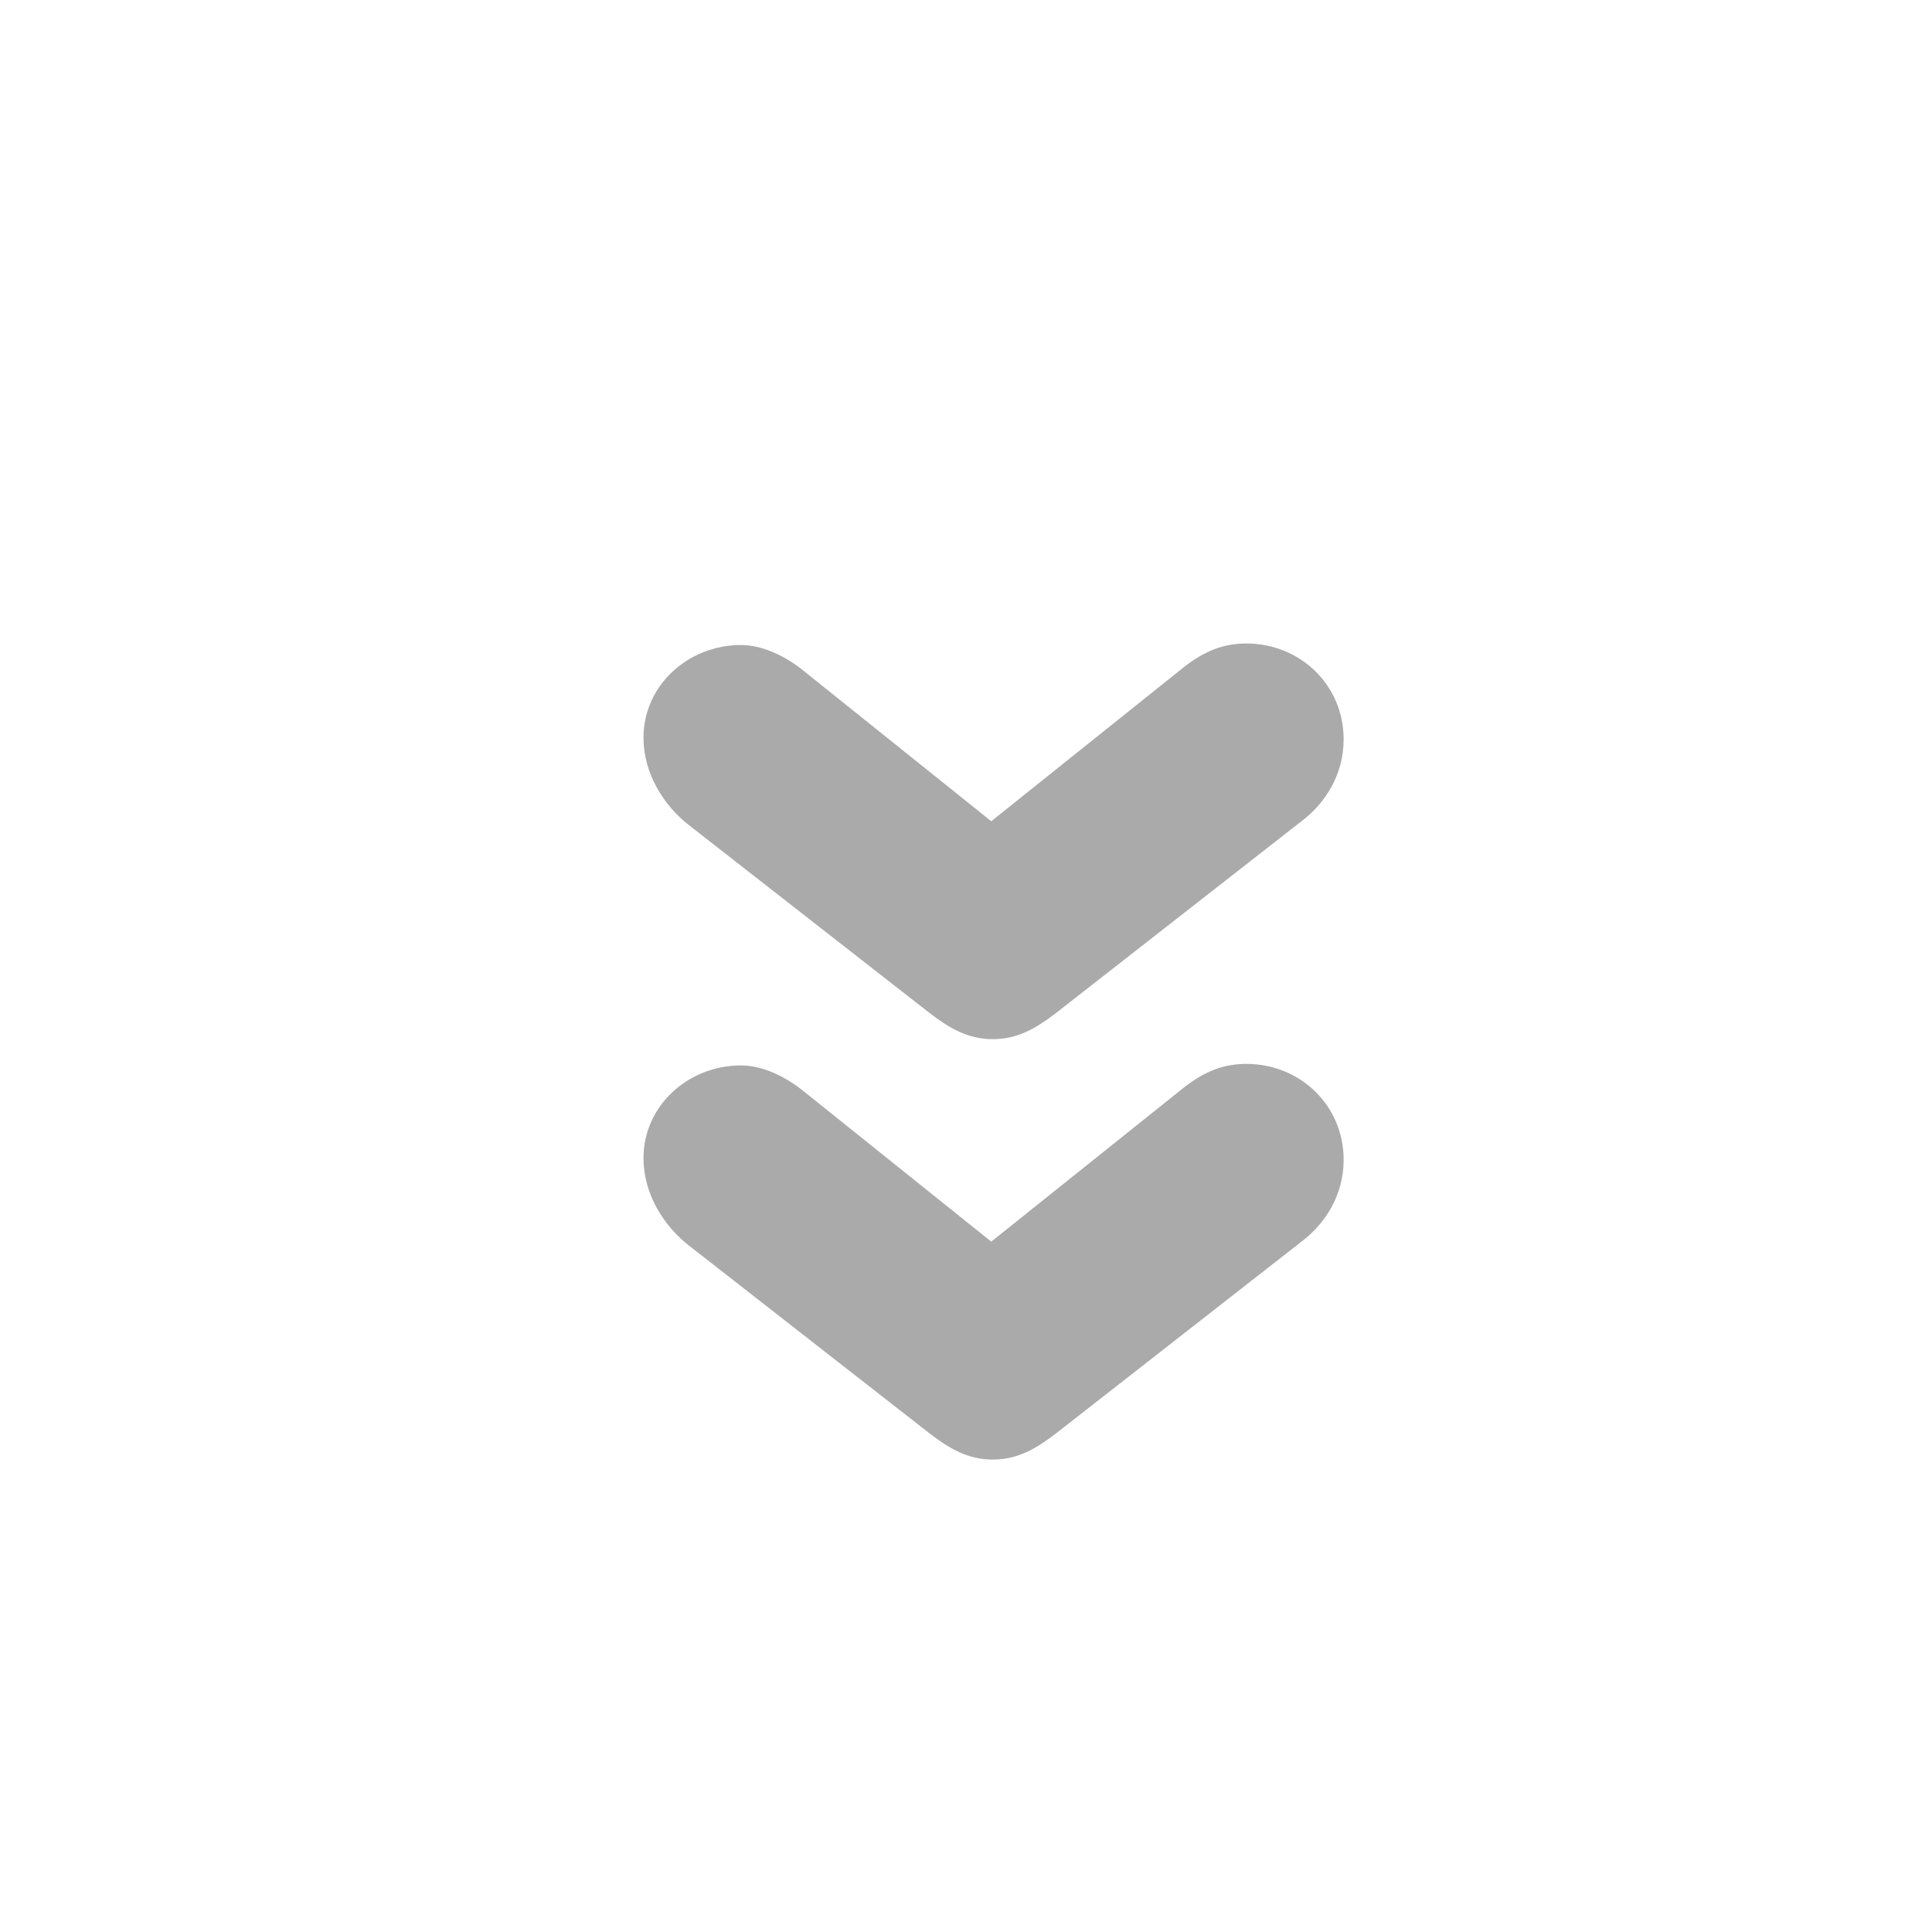
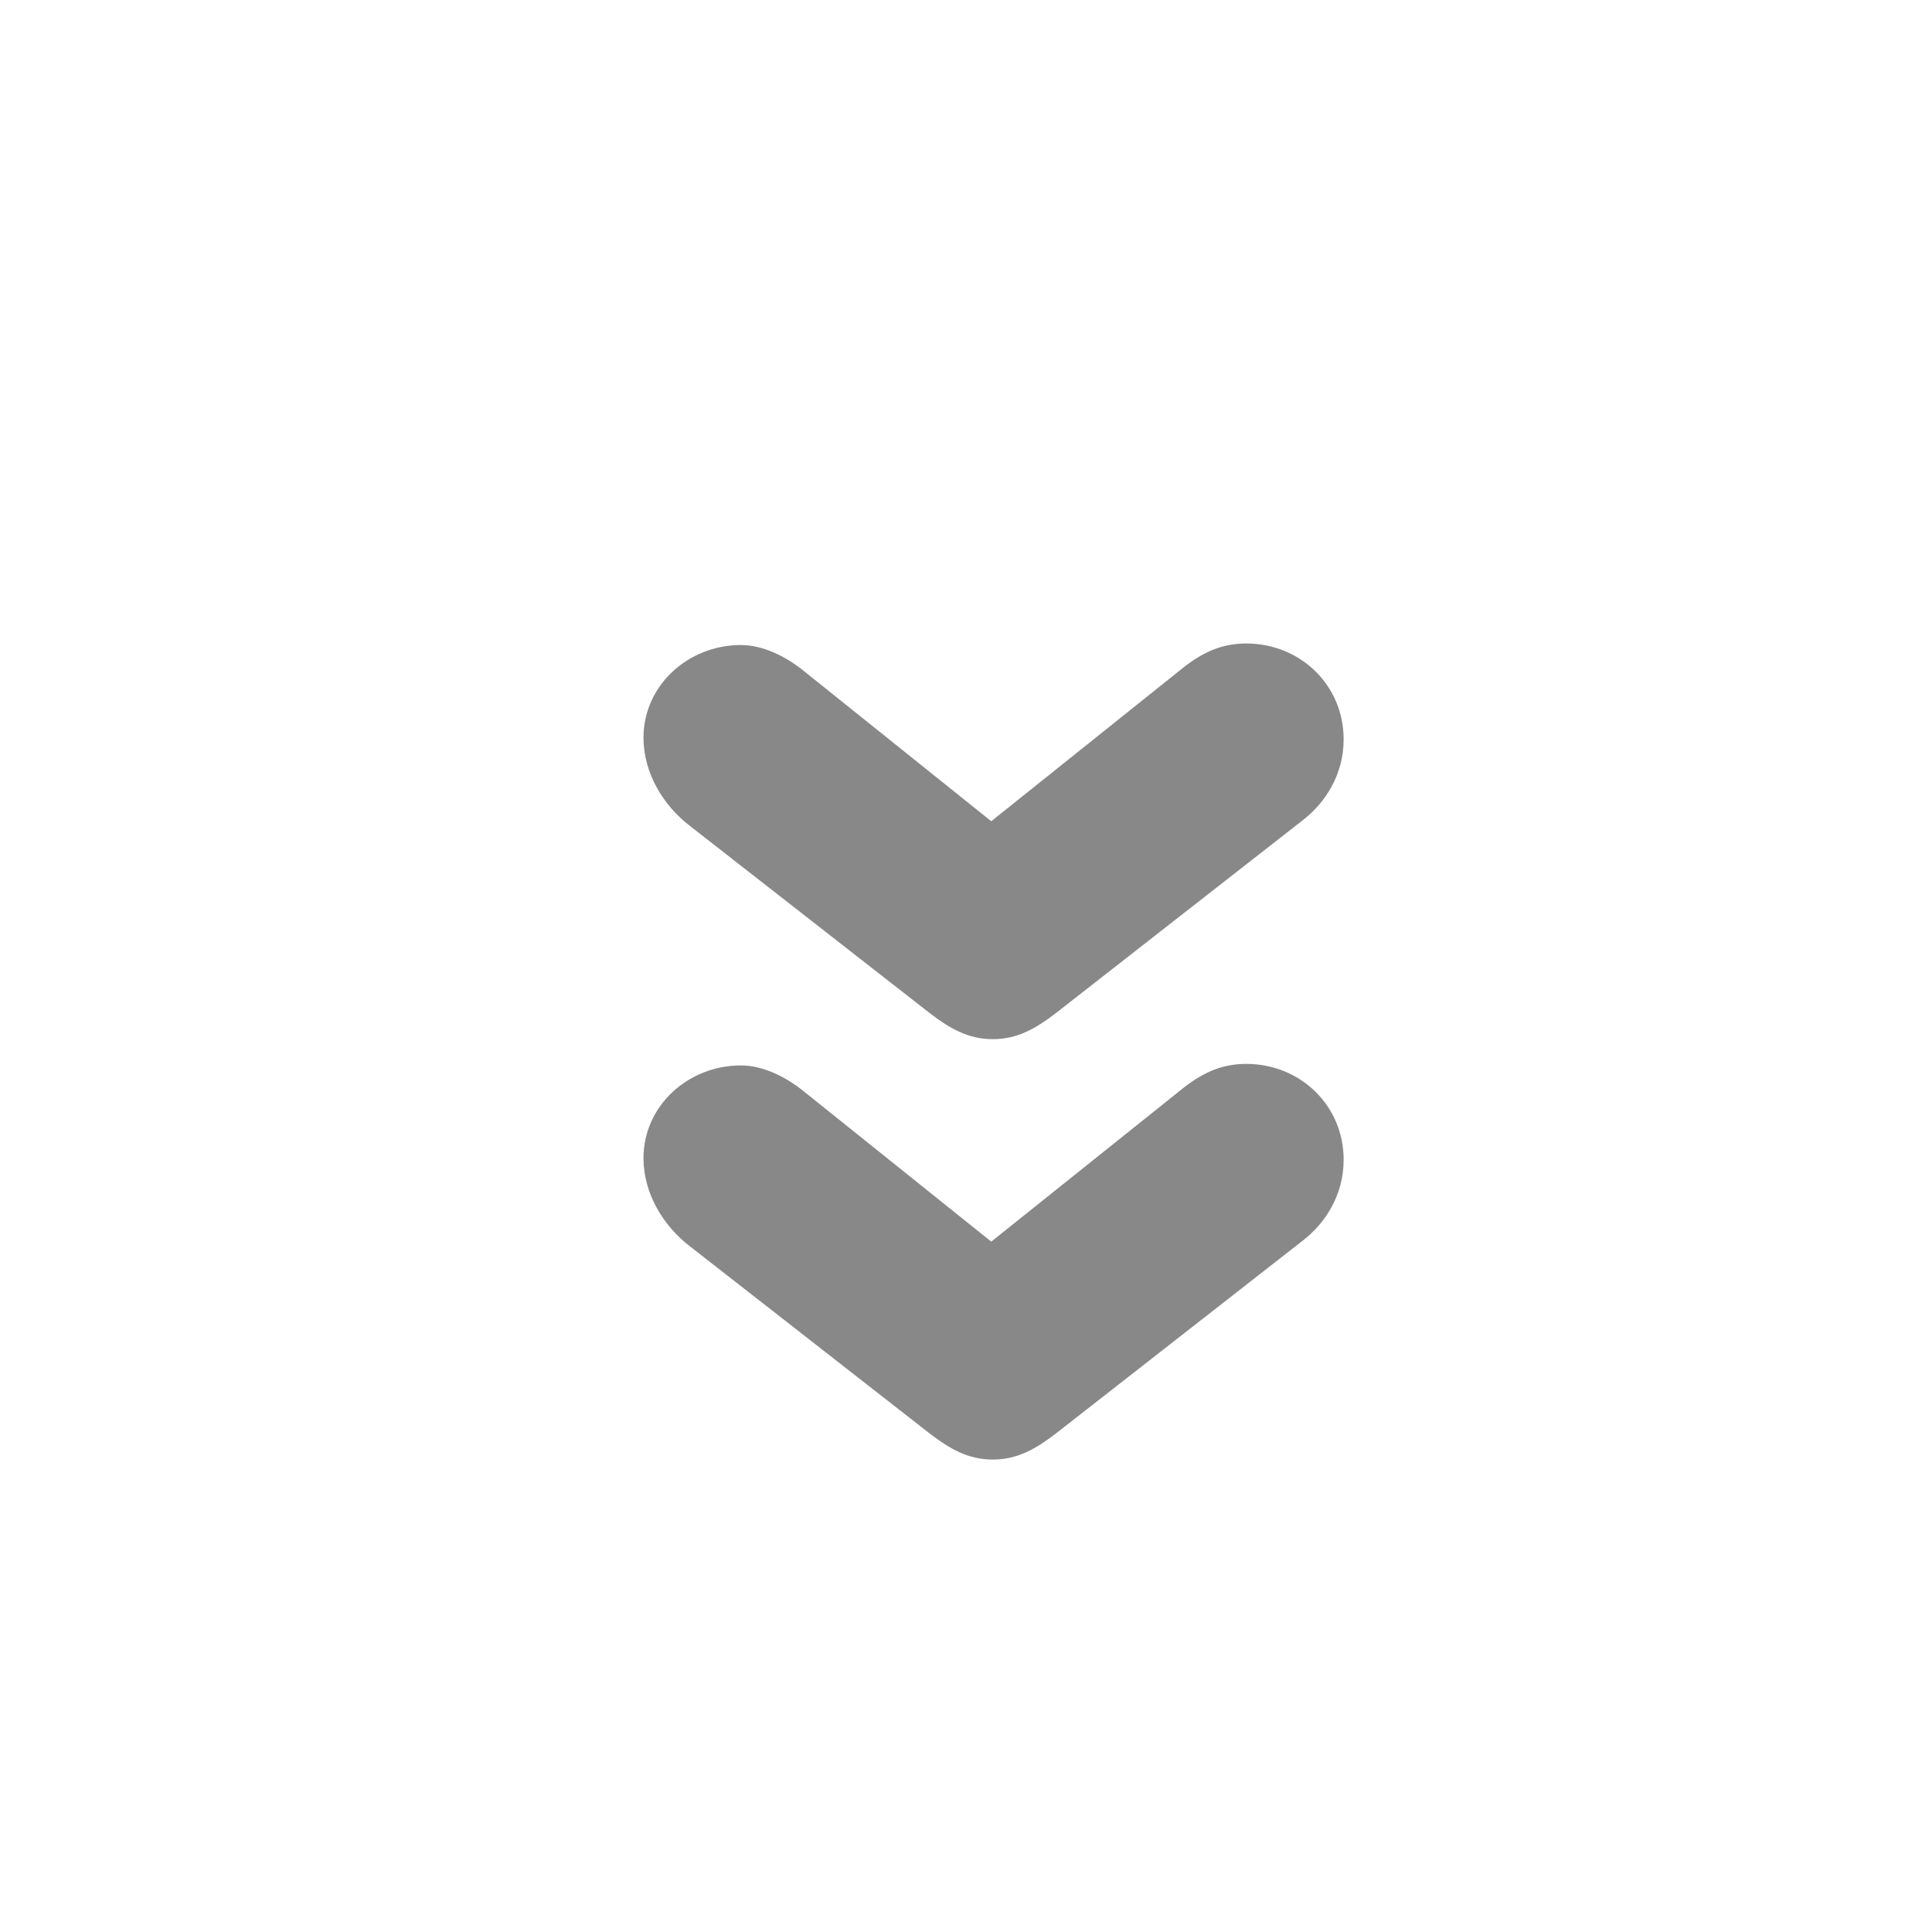
<svg xmlns="http://www.w3.org/2000/svg" width="30px" height="30px" viewBox="0 0 30 30" version="1.1">
  <defs />
  <g id="Page-1" stroke="none" stroke-width="1" fill="none" fill-rule="evenodd">
-     <g id="return" fill="#AAAAAA">
+     <g id="return" fill="#888888">
      <path d="M16.016,11 C15.176,11 14.528,11.672 14.528,12.512 C14.528,12.872 14.648,13.16 14.888,13.472 L17.288,16.472 L14.96,19.376 C14.744,19.64 14.552,20 14.552,20.36 C14.552,21.176 15.176,21.872 15.992,21.872 C16.544,21.872 17.048,21.56 17.36,21.152 L20.264,17.432 C20.504,17.12 20.672,16.832 20.672,16.448 C20.672,16.064 20.504,15.776 20.264,15.464 L17.264,11.624 C17,11.288 16.568,11 16.016,11 L16.016,11 Z M9.488,11 C8.648,11 8,11.672 8,12.512 C8,12.872 8.12,13.16 8.36,13.472 L10.76,16.472 L8.432,19.376 C8.216,19.64 8.024,20 8.024,20.36 C8.024,21.176 8.648,21.872 9.464,21.872 C10.016,21.872 10.52,21.56 10.832,21.152 L13.736,17.432 C13.976,17.12 14.144,16.832 14.144,16.448 C14.144,16.064 13.976,15.776 13.736,15.464 L10.736,11.624 C10.472,11.288 10.04,11 9.488,11 L9.488,11 Z" id="»" transform="translate(14.936, 16.928) rotate(-270) translate(-14.936, -16.928) " />
    </g>
  </g>
</svg>
